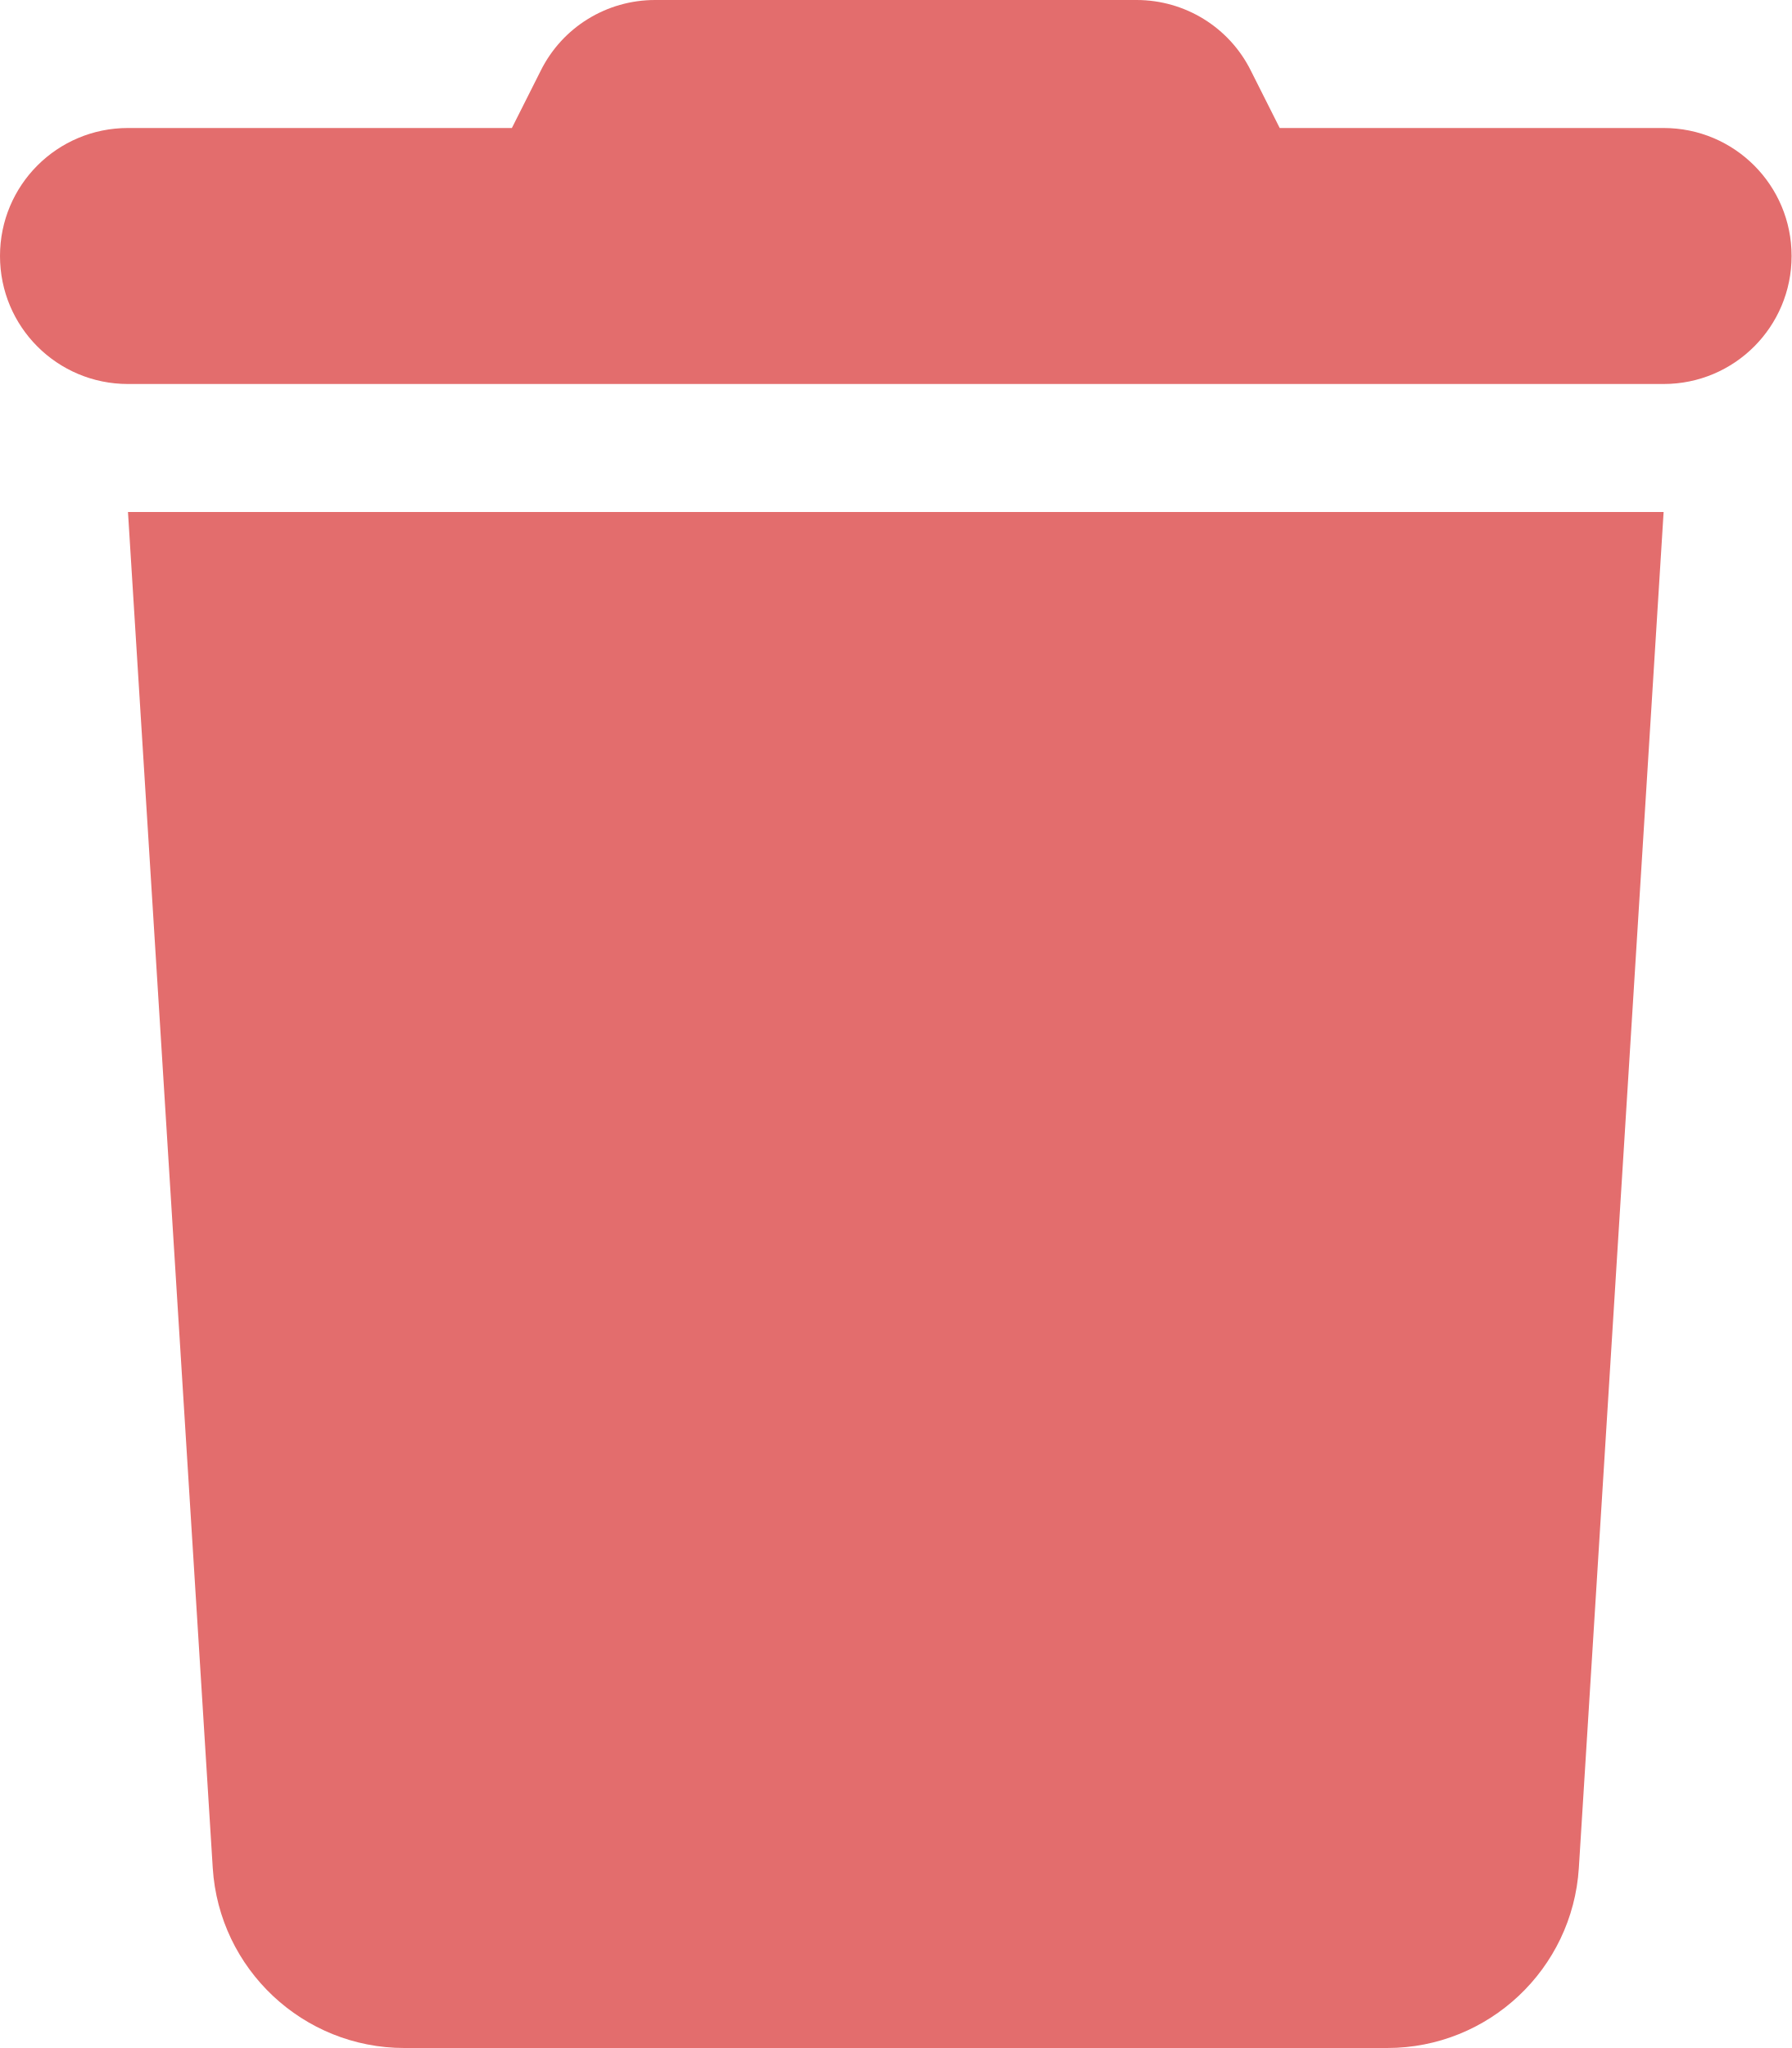
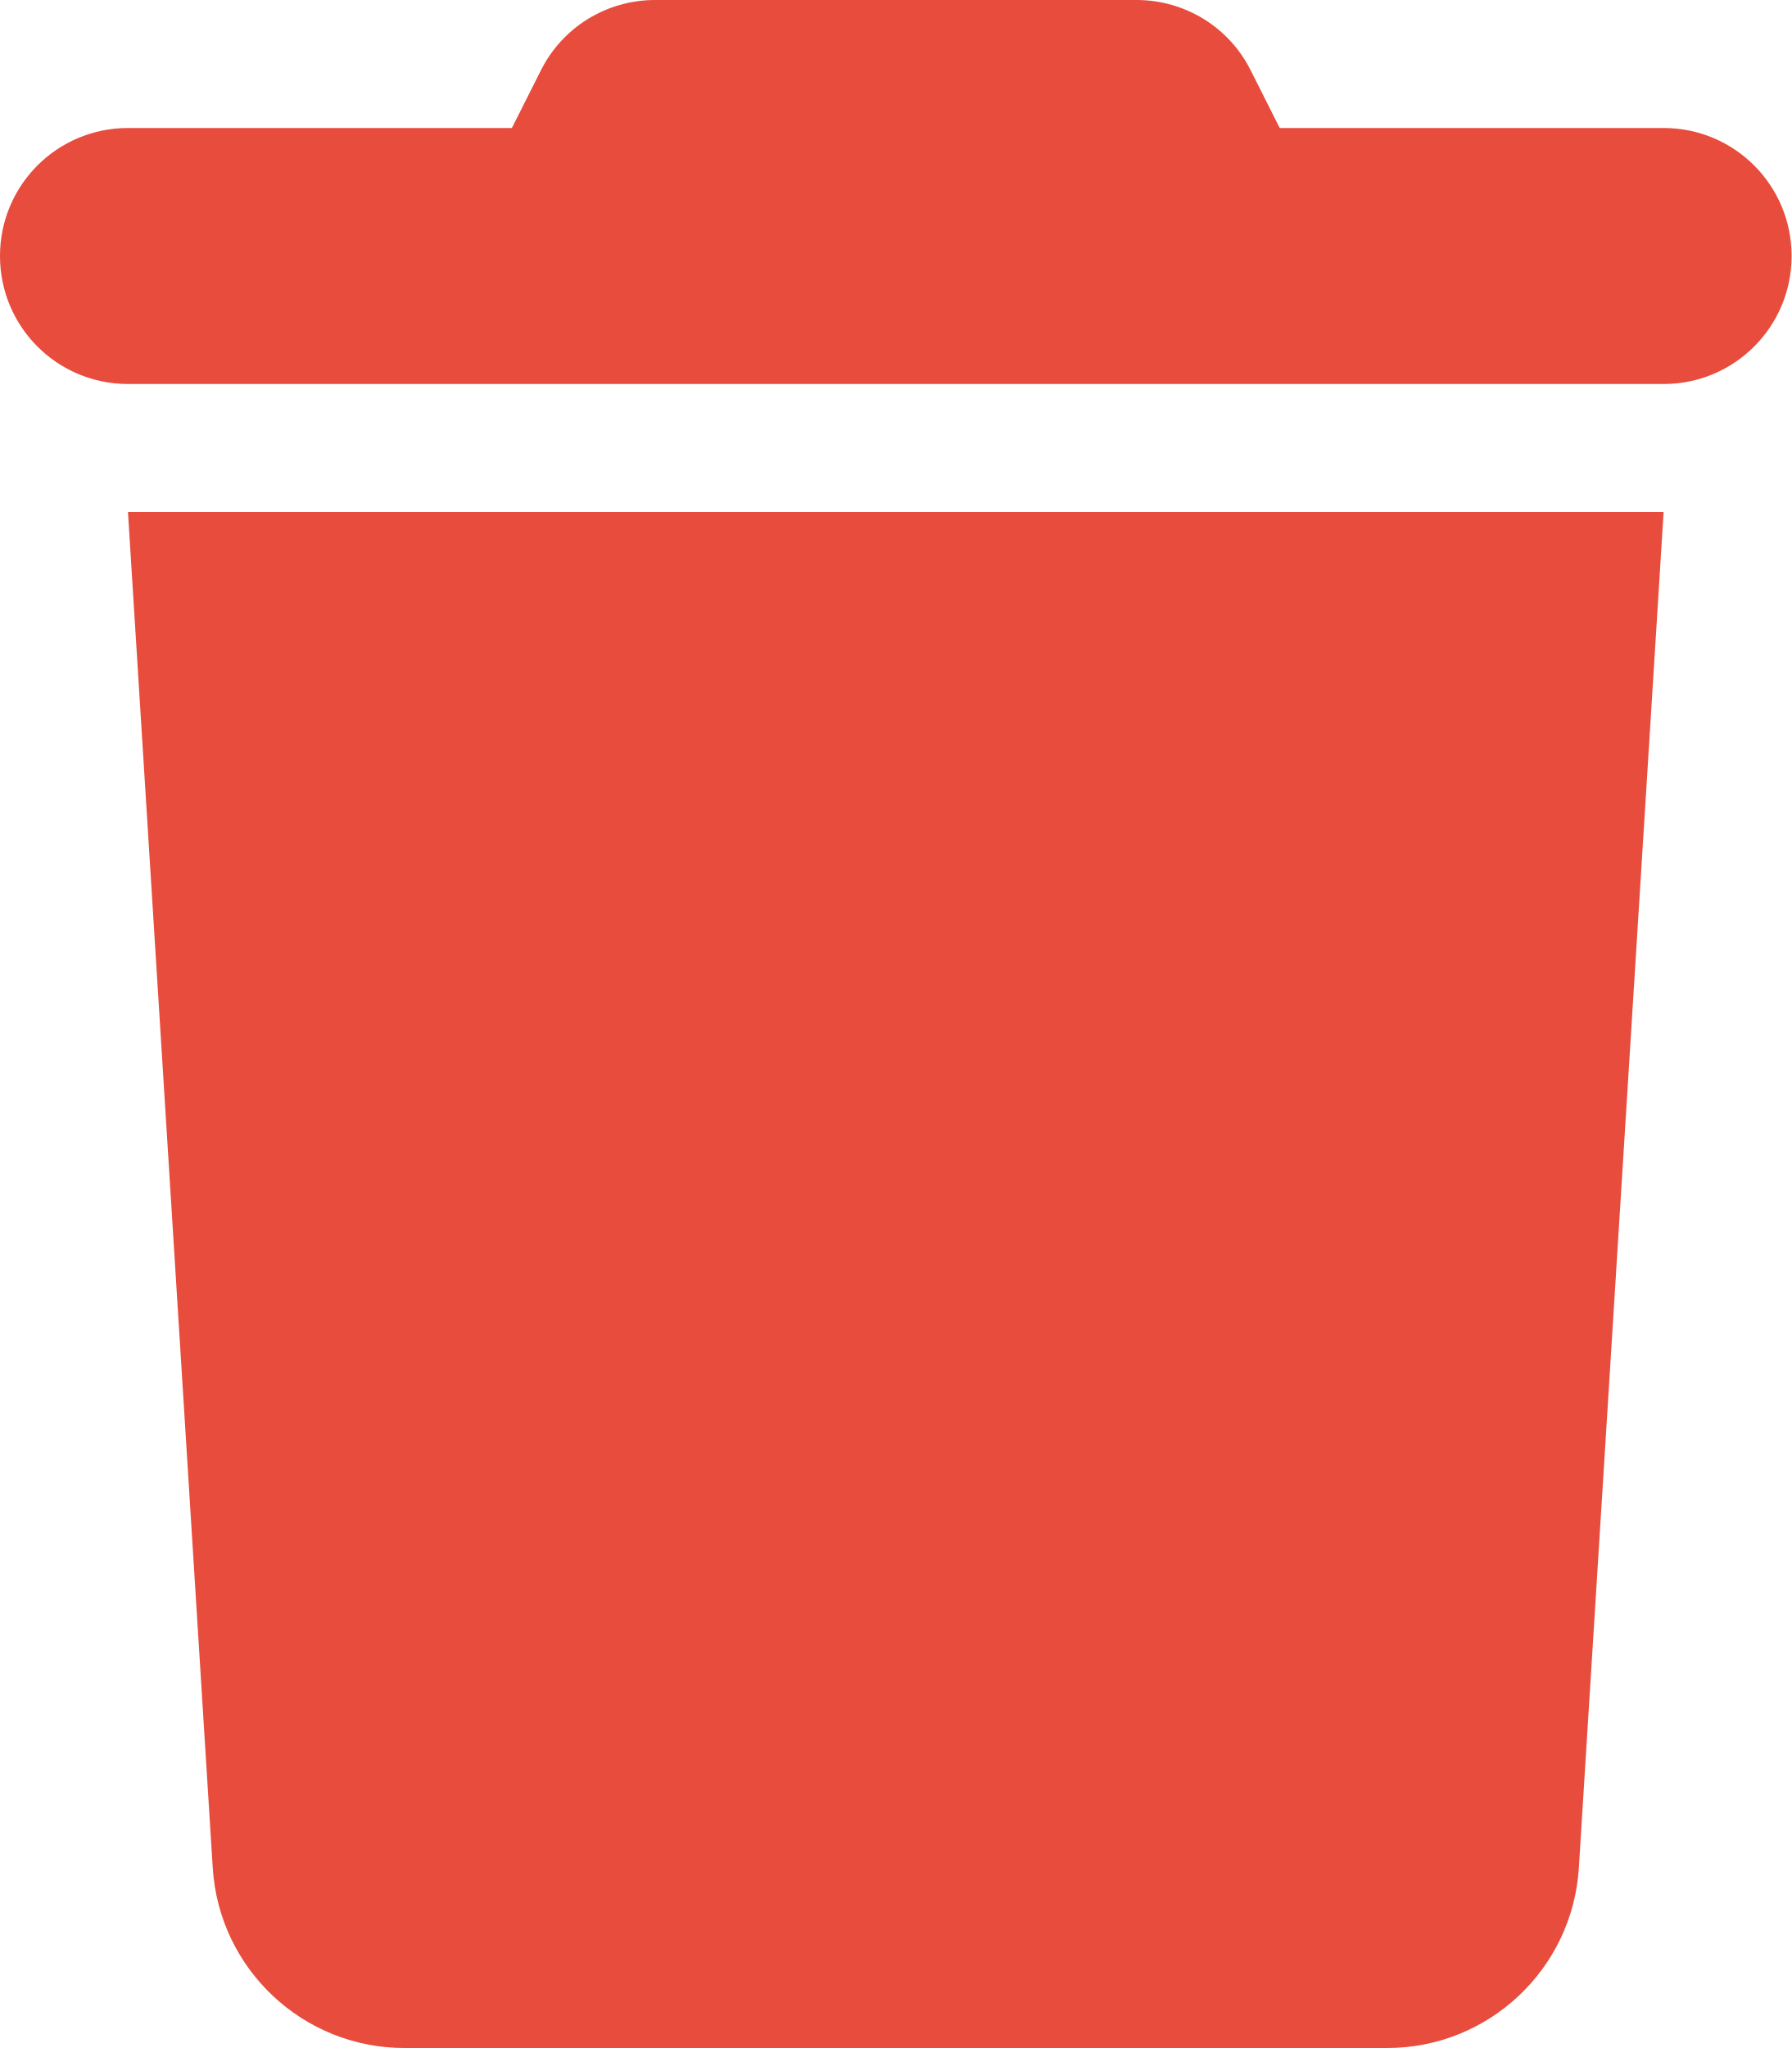
<svg xmlns="http://www.w3.org/2000/svg" viewBox="0 0 448 512">
-   <path fill="#e36d6d" d="M135.2 17.7L128 32 32 32C14.3 32 0 46.3 0 64S14.3 96 32 96l384 0c17.7 0 32-14.3 32-32s-14.3-32-32-32l-96 0-7.2-14.3C307.4 6.8 296.3 0 284.2 0L163.8 0c-12.1 0-23.2 6.8-28.6 17.7zM416 128L32 128 53.2 467c1.6 25.3 22.6 45 47.9 45l245.8 0c25.3 0 46.3-19.7 47.9-45L416 128z" />
+   <path fill="#e74c3c" d="M135.2 17.7L128 32 32 32C14.3 32 0 46.3 0 64S14.3 96 32 96l384 0c17.7 0 32-14.3 32-32s-14.3-32-32-32l-96 0-7.2-14.3C307.4 6.8 296.3 0 284.2 0L163.8 0c-12.1 0-23.2 6.8-28.6 17.7zM416 128L32 128 53.2 467c1.6 25.3 22.6 45 47.9 45l245.8 0c25.3 0 46.3-19.7 47.9-45L416 128z" />
</svg>
